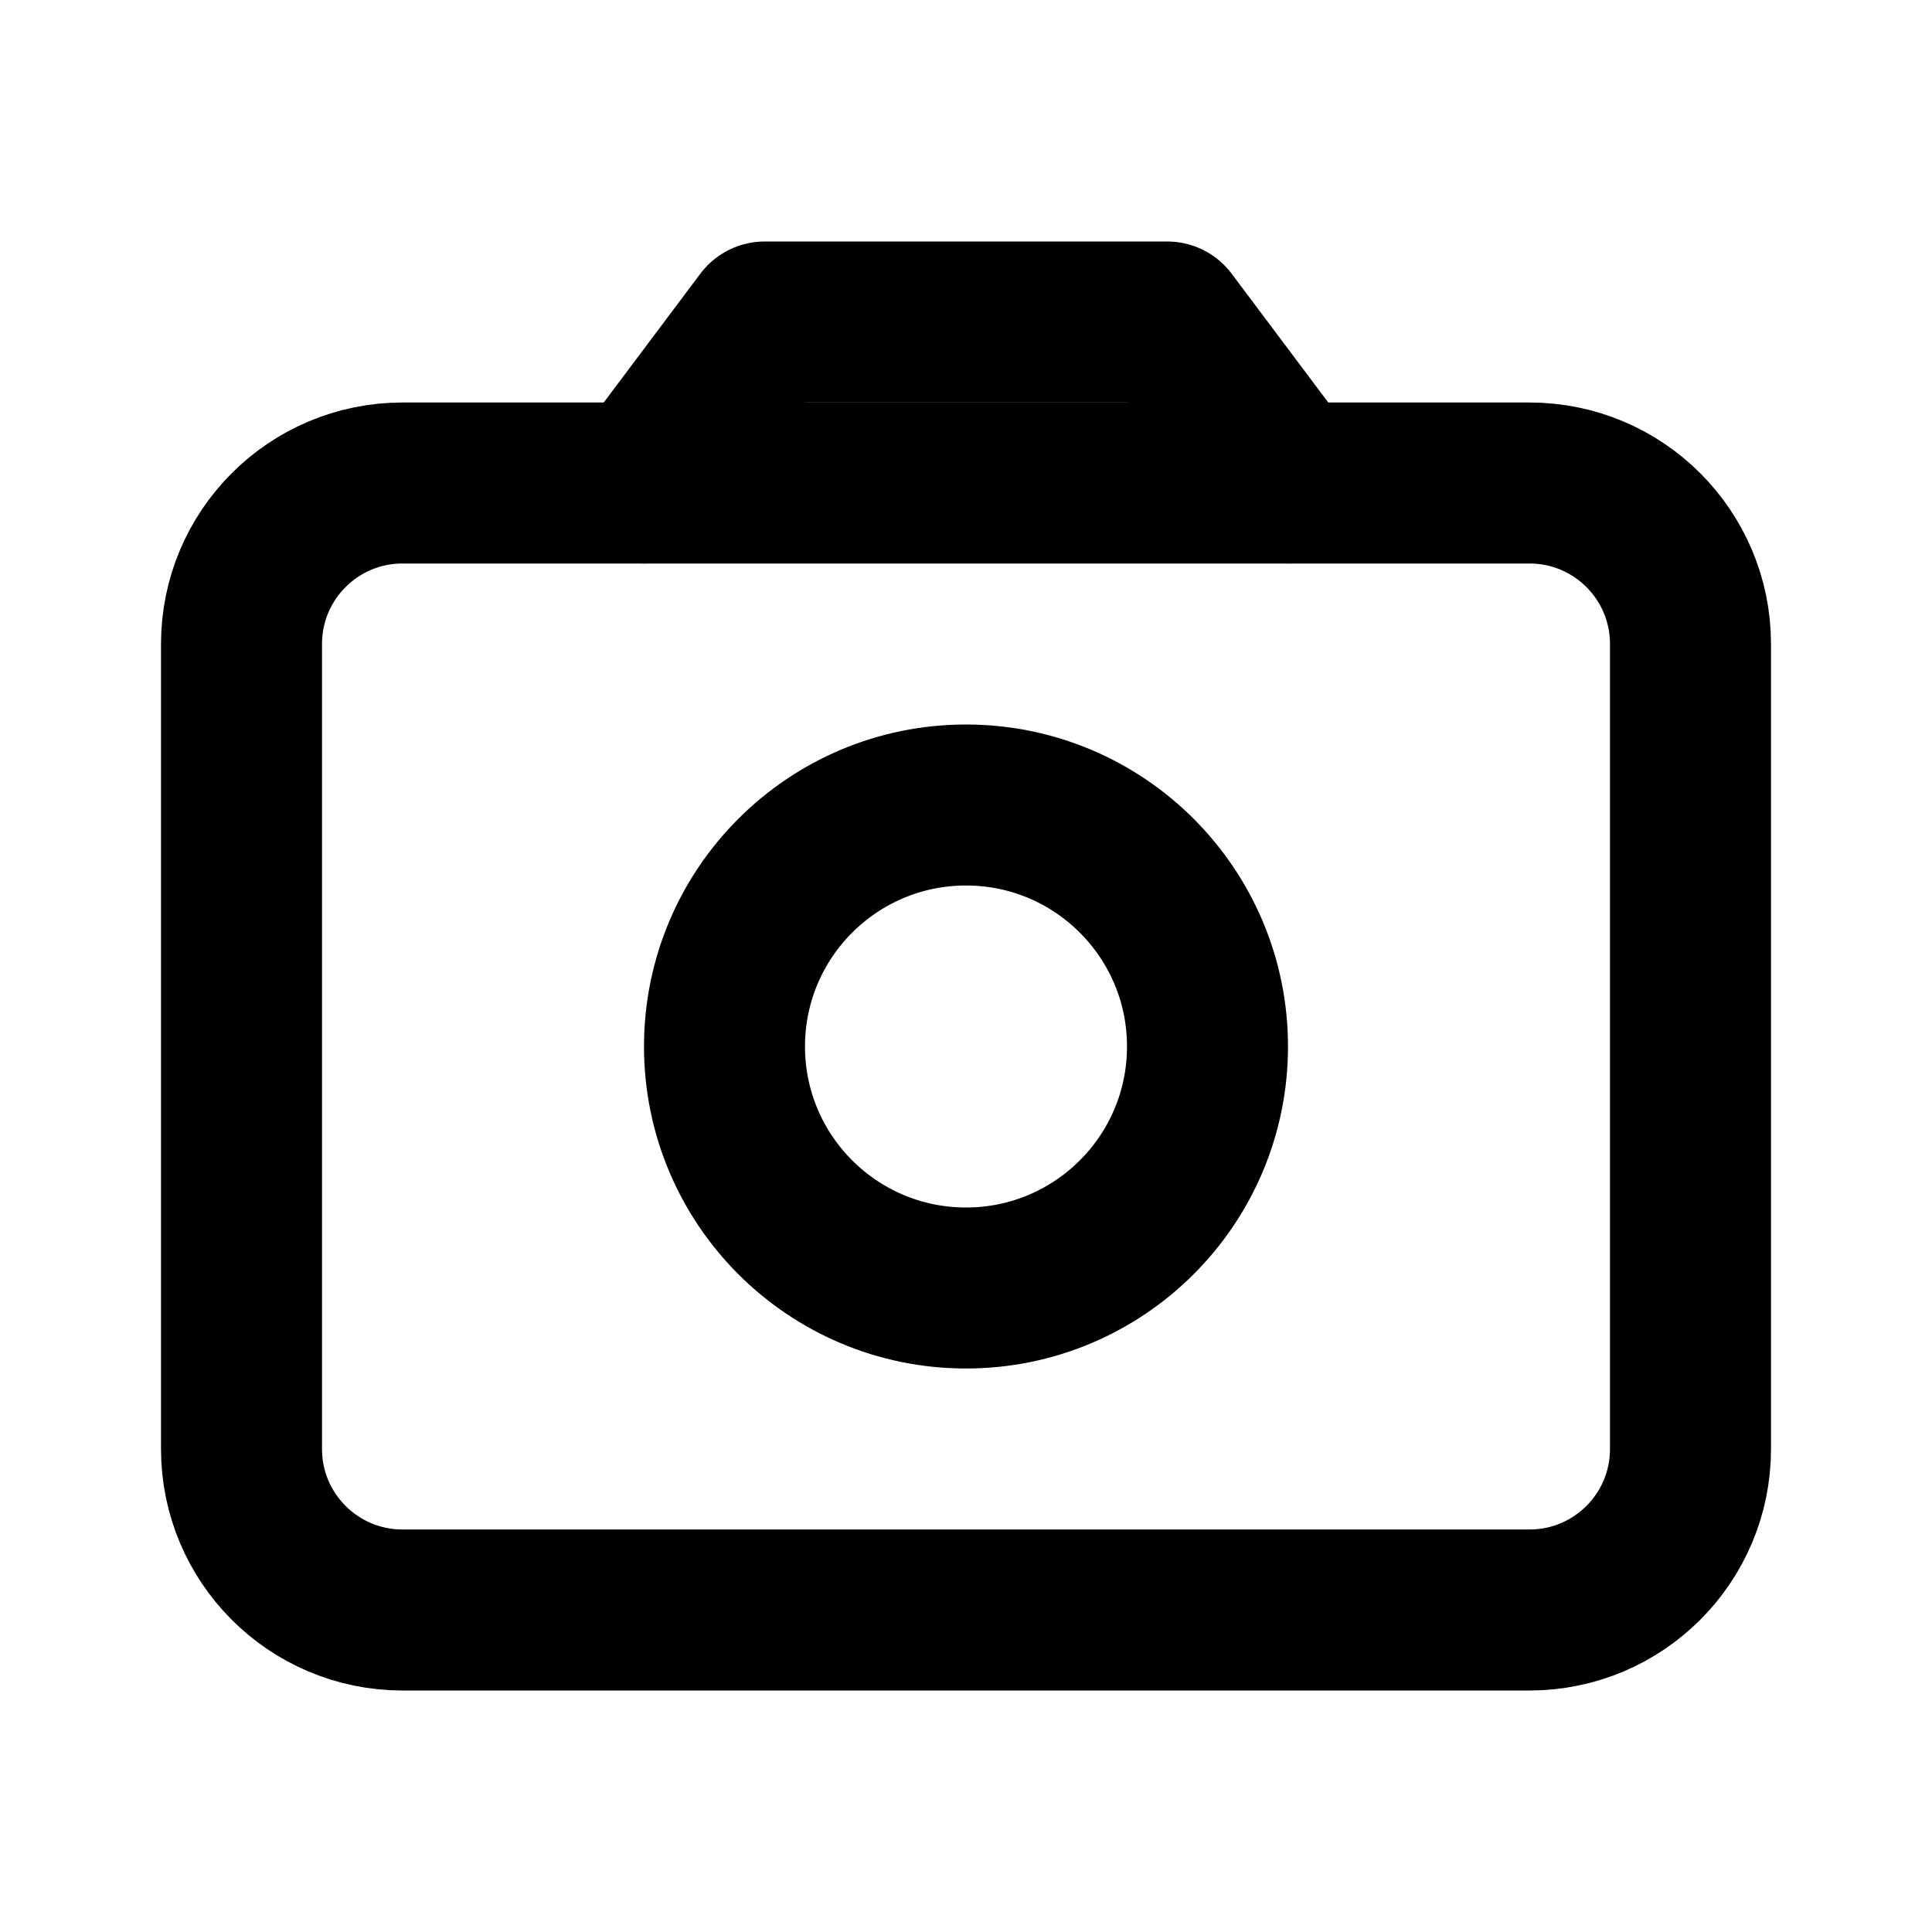
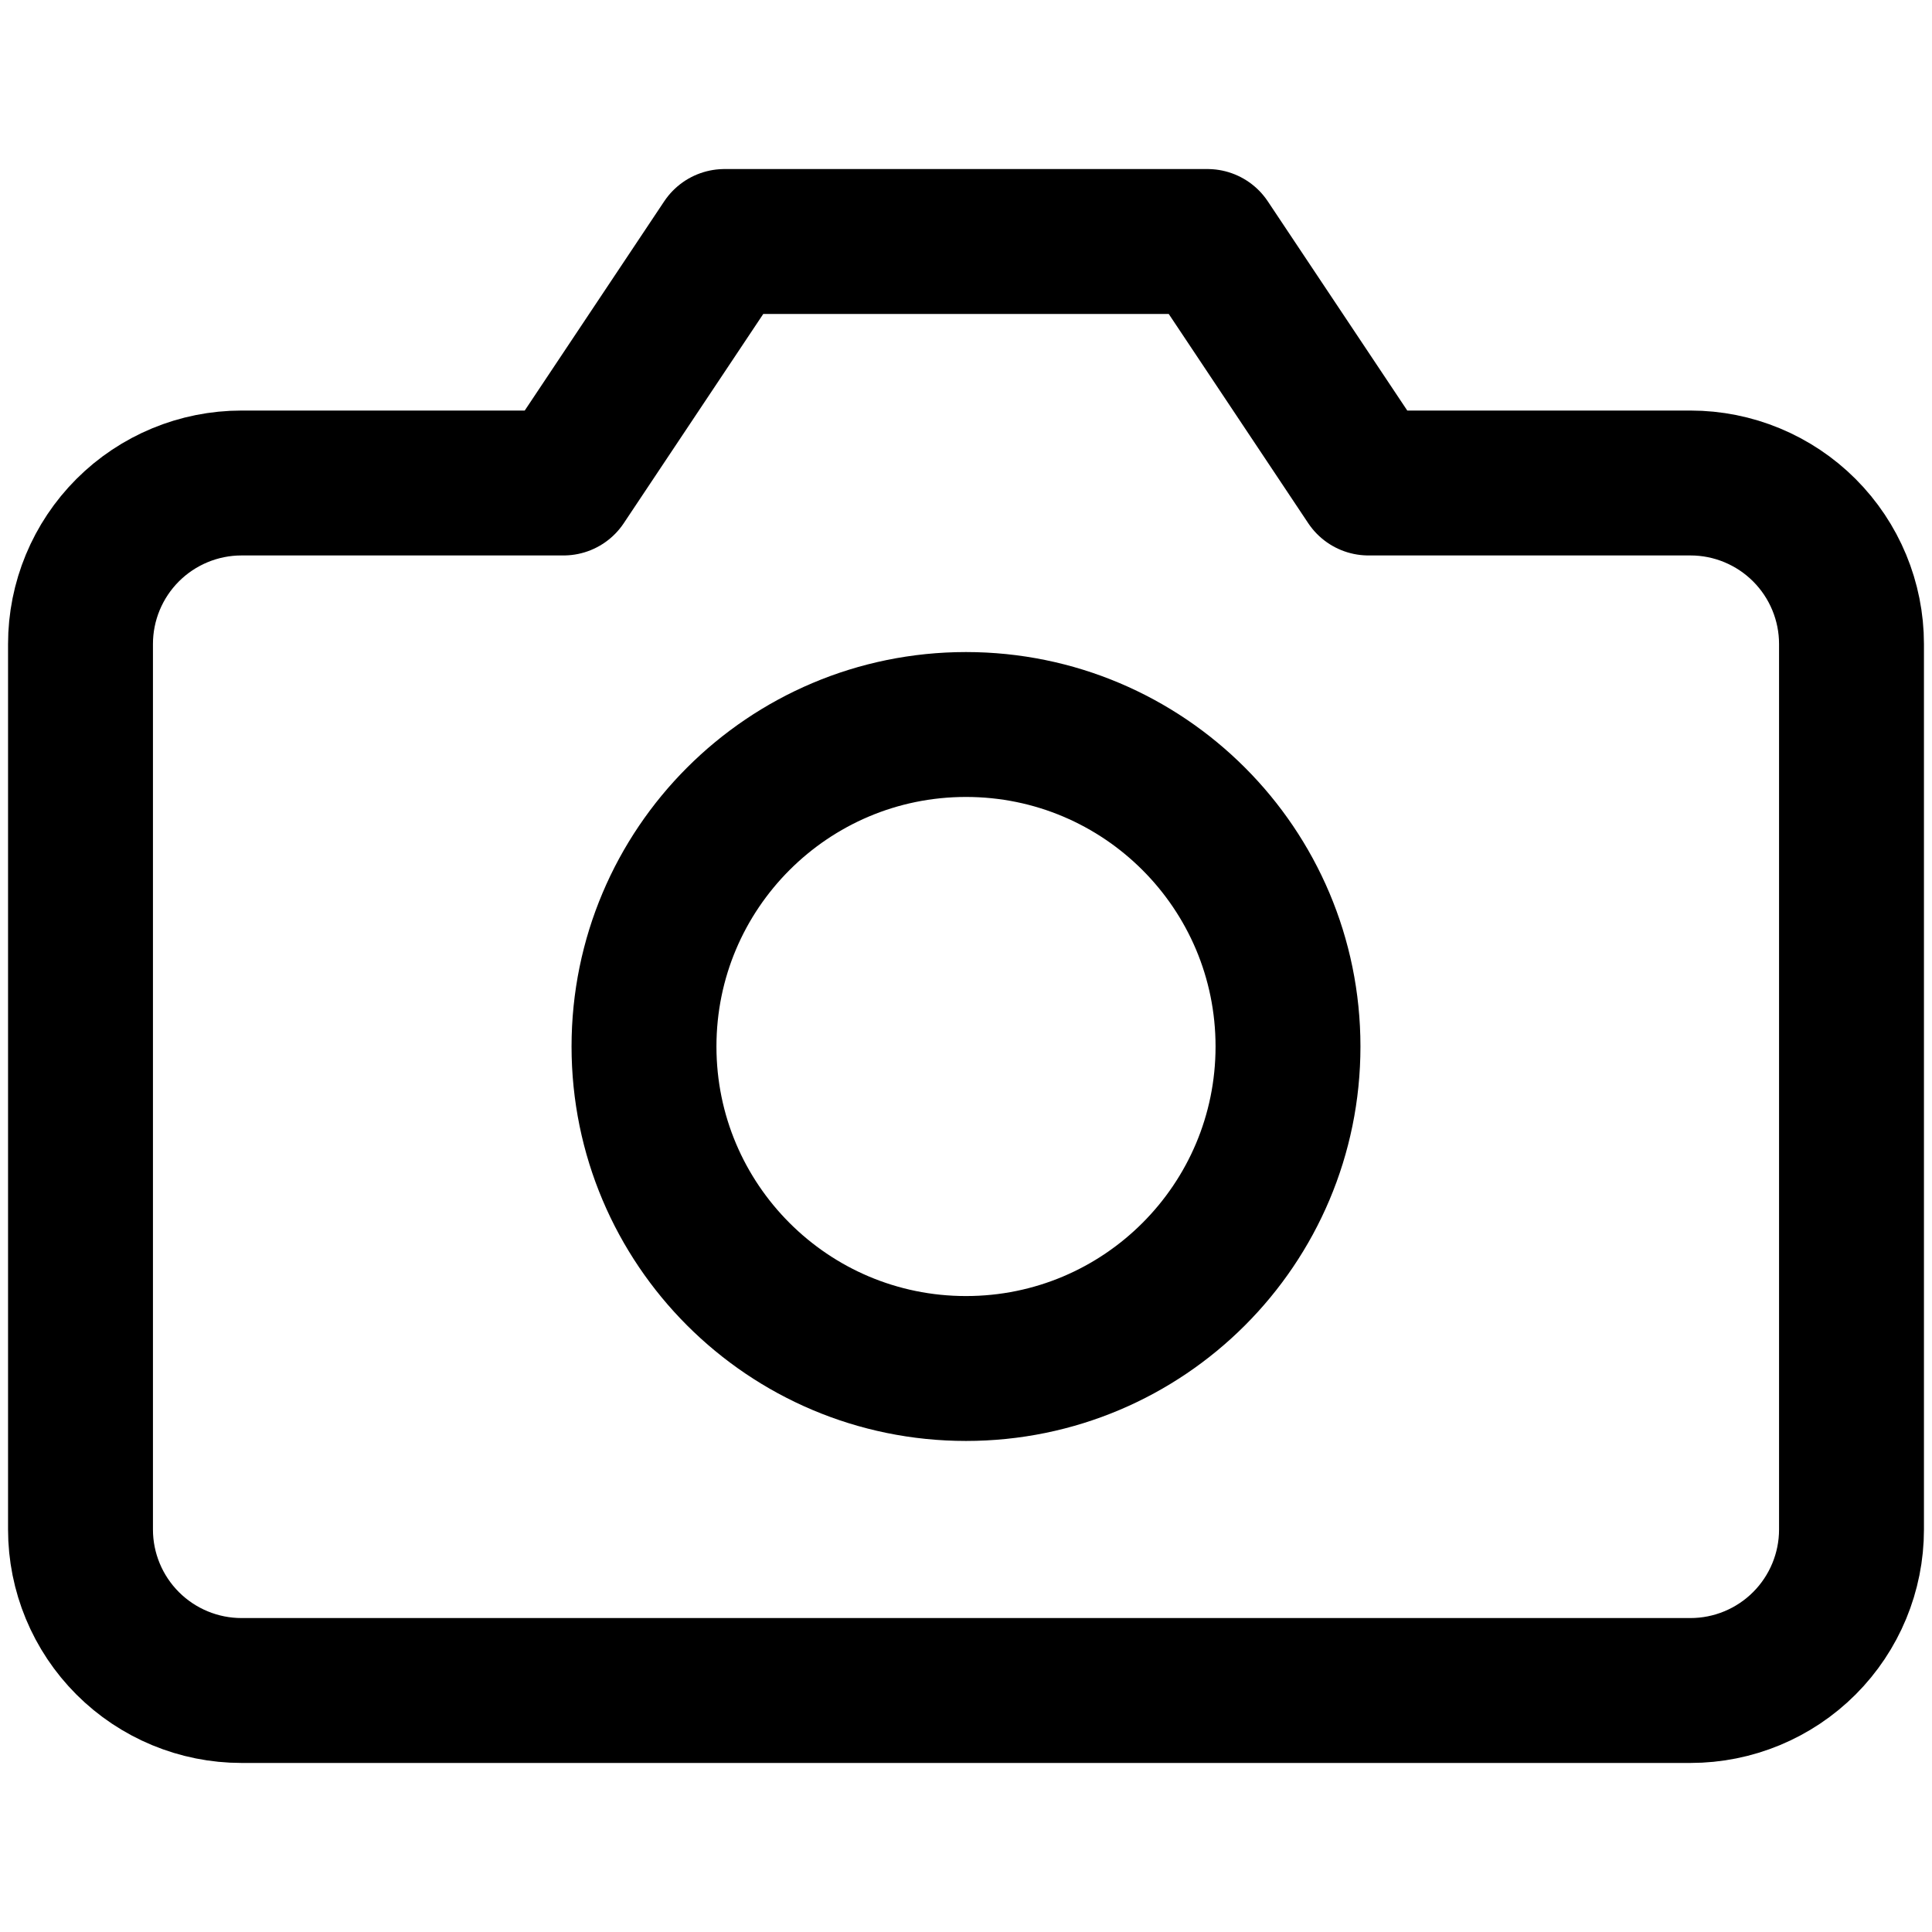
<svg xmlns="http://www.w3.org/2000/svg" viewBox="0 0 24 24" fill="none">
-   <rect x="3" y="6" width="18" height="14" rx="2" stroke="currentColor" stroke-width="2" />
-   <circle cx="12" cy="13" r="3" stroke="currentColor" stroke-width="2" />
-   <path d="M8 6L9.5 4H14.5L16 6" stroke="currentColor" stroke-width="2" stroke-linecap="round" stroke-linejoin="round" />
+   <path d="M23 19C23 19.53 22.789 20.039 22.414 20.414C22.039 20.789 21.53 21 21 21H3C2.47 21 1.961 20.789 1.586 20.414C1.211 20.039 1 19.53 1 19V8C1 7.47 1.211 6.961 1.586 6.586C1.961 6.211 2.47 6 3 6H7L9 3H15L17 6H21C21.53 6 22.039 6.211 22.414 6.586C22.789 6.961 23 7.47 23 8V19Z" stroke="currentColor" stroke-width="1.8" stroke-linecap="round" stroke-linejoin="round" />
+   <circle cx="12" cy="13" r="4" stroke="currentColor" stroke-width="1.8" stroke-linecap="round" stroke-linejoin="round" />
</svg>
